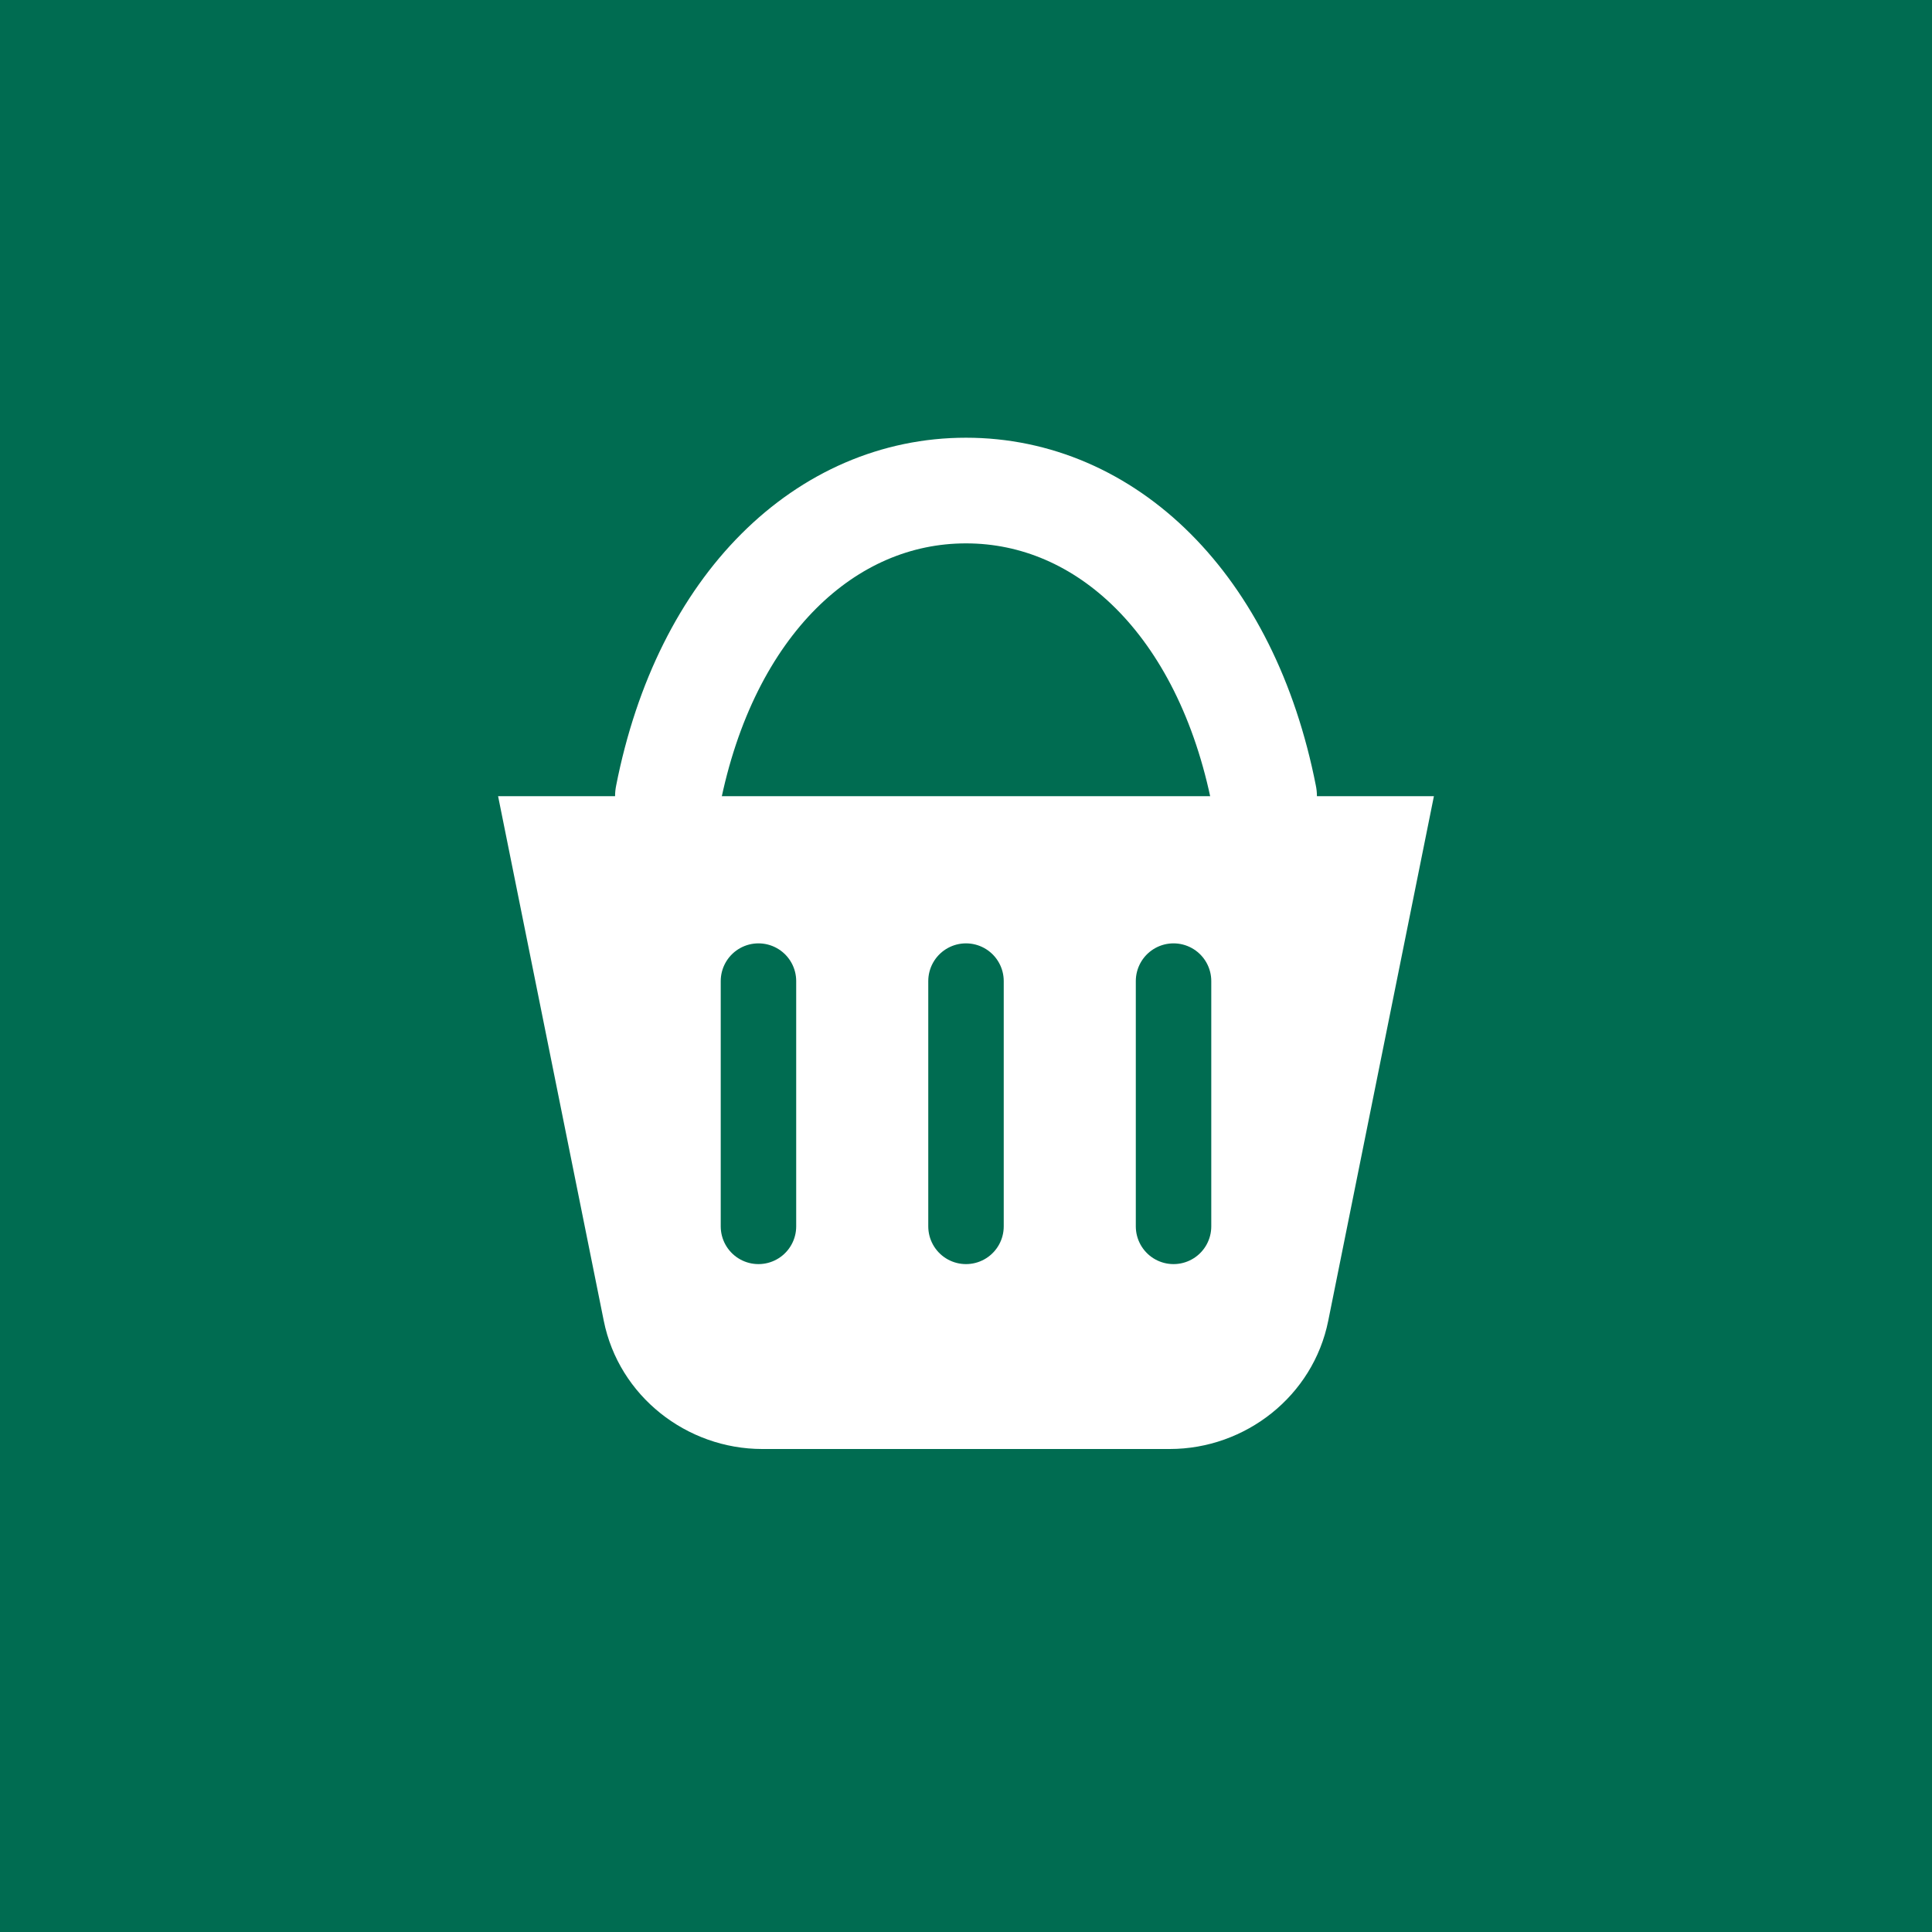
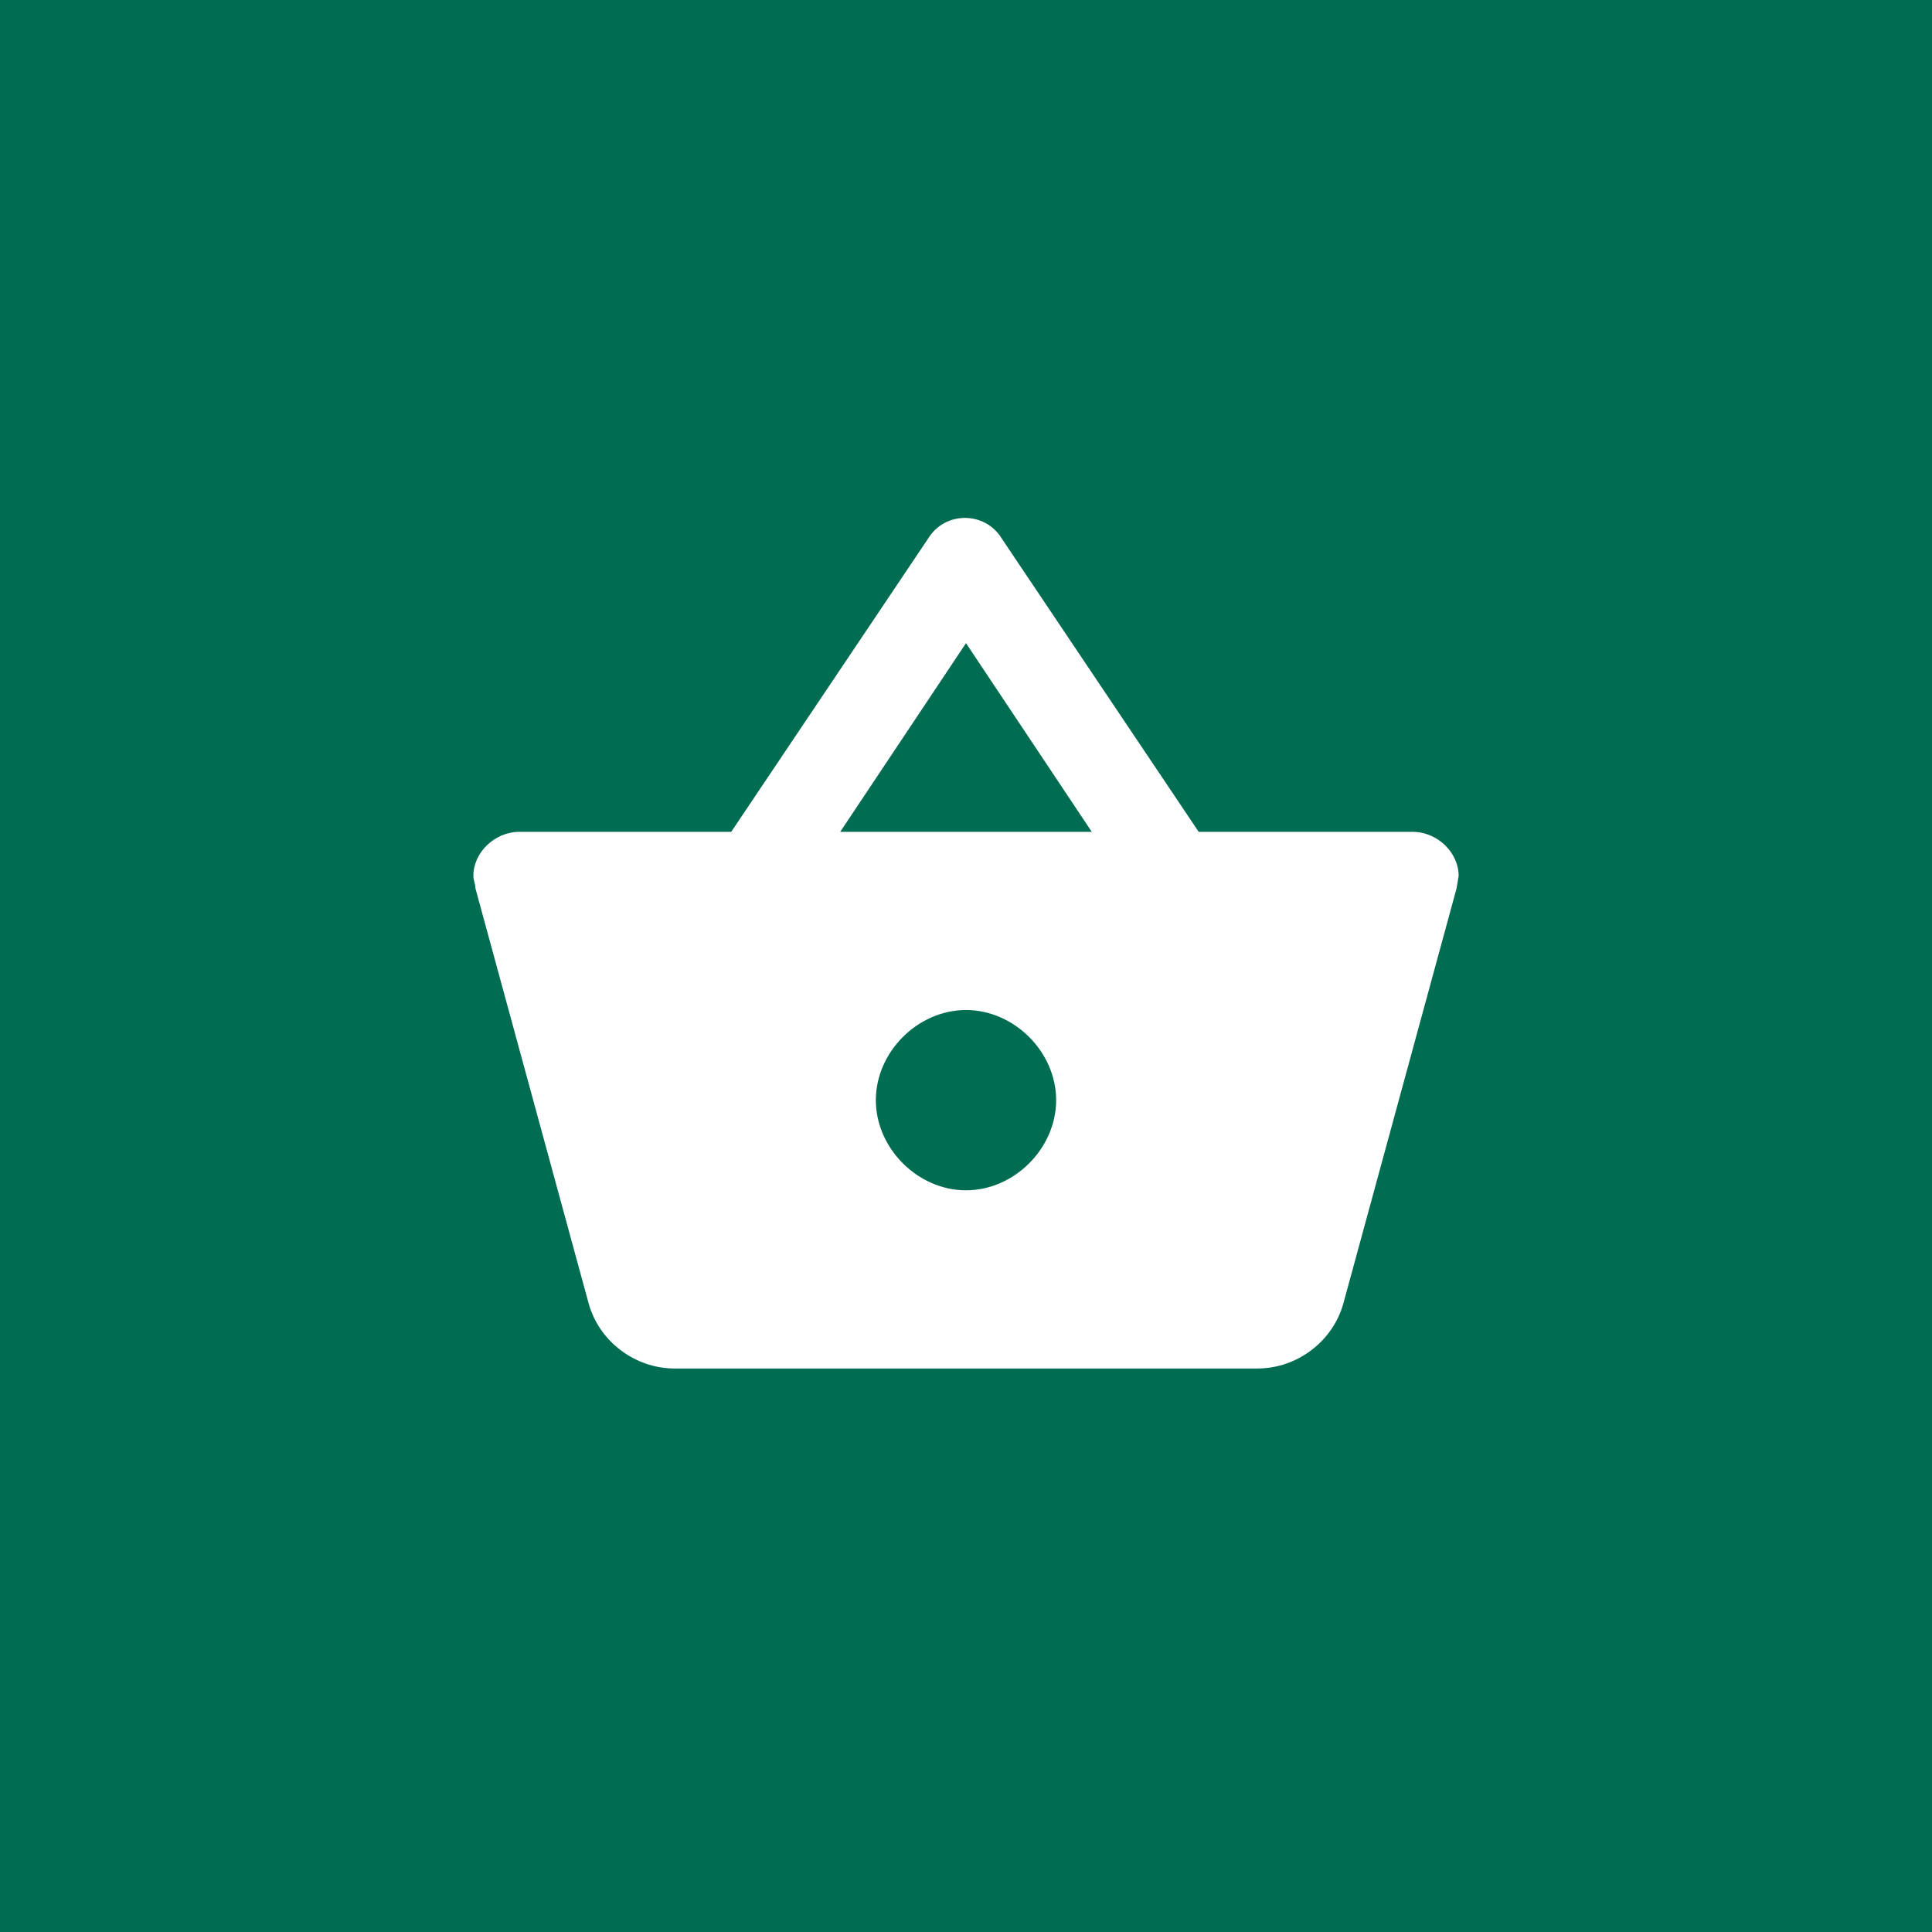
- <svg xmlns="http://www.w3.org/2000/svg" viewBox="0 0 512 512" role="img" aria-labelledby="title">
+ <svg xmlns="http://www.w3.org/2000/svg" viewBox="0 0 512 512" role="img" aria-label="Tiago Market">
  <rect width="512" height="512" fill="#006C51" />
-   <path d="M177 211c10-51 42-81 79-81s69 30 79 81" fill="none" stroke="#fff" stroke-linecap="round" stroke-width="28" />
-   <path d="M132 211h248l-28 139c-4 20-22 34-42 34H202c-20 0-38-14-42-34l-28-139Z" fill="#fff" />
-   <path d="M201 260v65M256 260v65M311 260v65" fill="none" stroke="#006C51" stroke-linecap="round" stroke-width="20" />
+   <path fill="#fff" d="M374.333 220.444H317.667L265.444 142.667C261.0 135.444 250.444 135.444 246.0 142.667L193.778 220.444H137.667C131.0 220.444 125.444 226.0 125.444 232.111C125.444 233.222 126.0 234.333 126.0 235.444L156.0 345.444C158.778 355.444 168.222 362.667 178.778 362.667H333.222C343.778 362.667 353.222 355.444 356.0 345.444L386.0 235.444L386.556 232.111C386.556 226.0 381.0 220.444 374.333 220.444ZM256.0 170.444 289.333 220.444H222.667L256.0 170.444ZM256.0 315.444C243.222 315.444 232.111 304.333 232.111 291.556C232.111 278.778 243.222 267.667 256.0 267.667C268.778 267.667 279.889 278.778 279.889 291.556C279.889 304.333 268.778 315.444 256.0 315.444Z" />
</svg>
